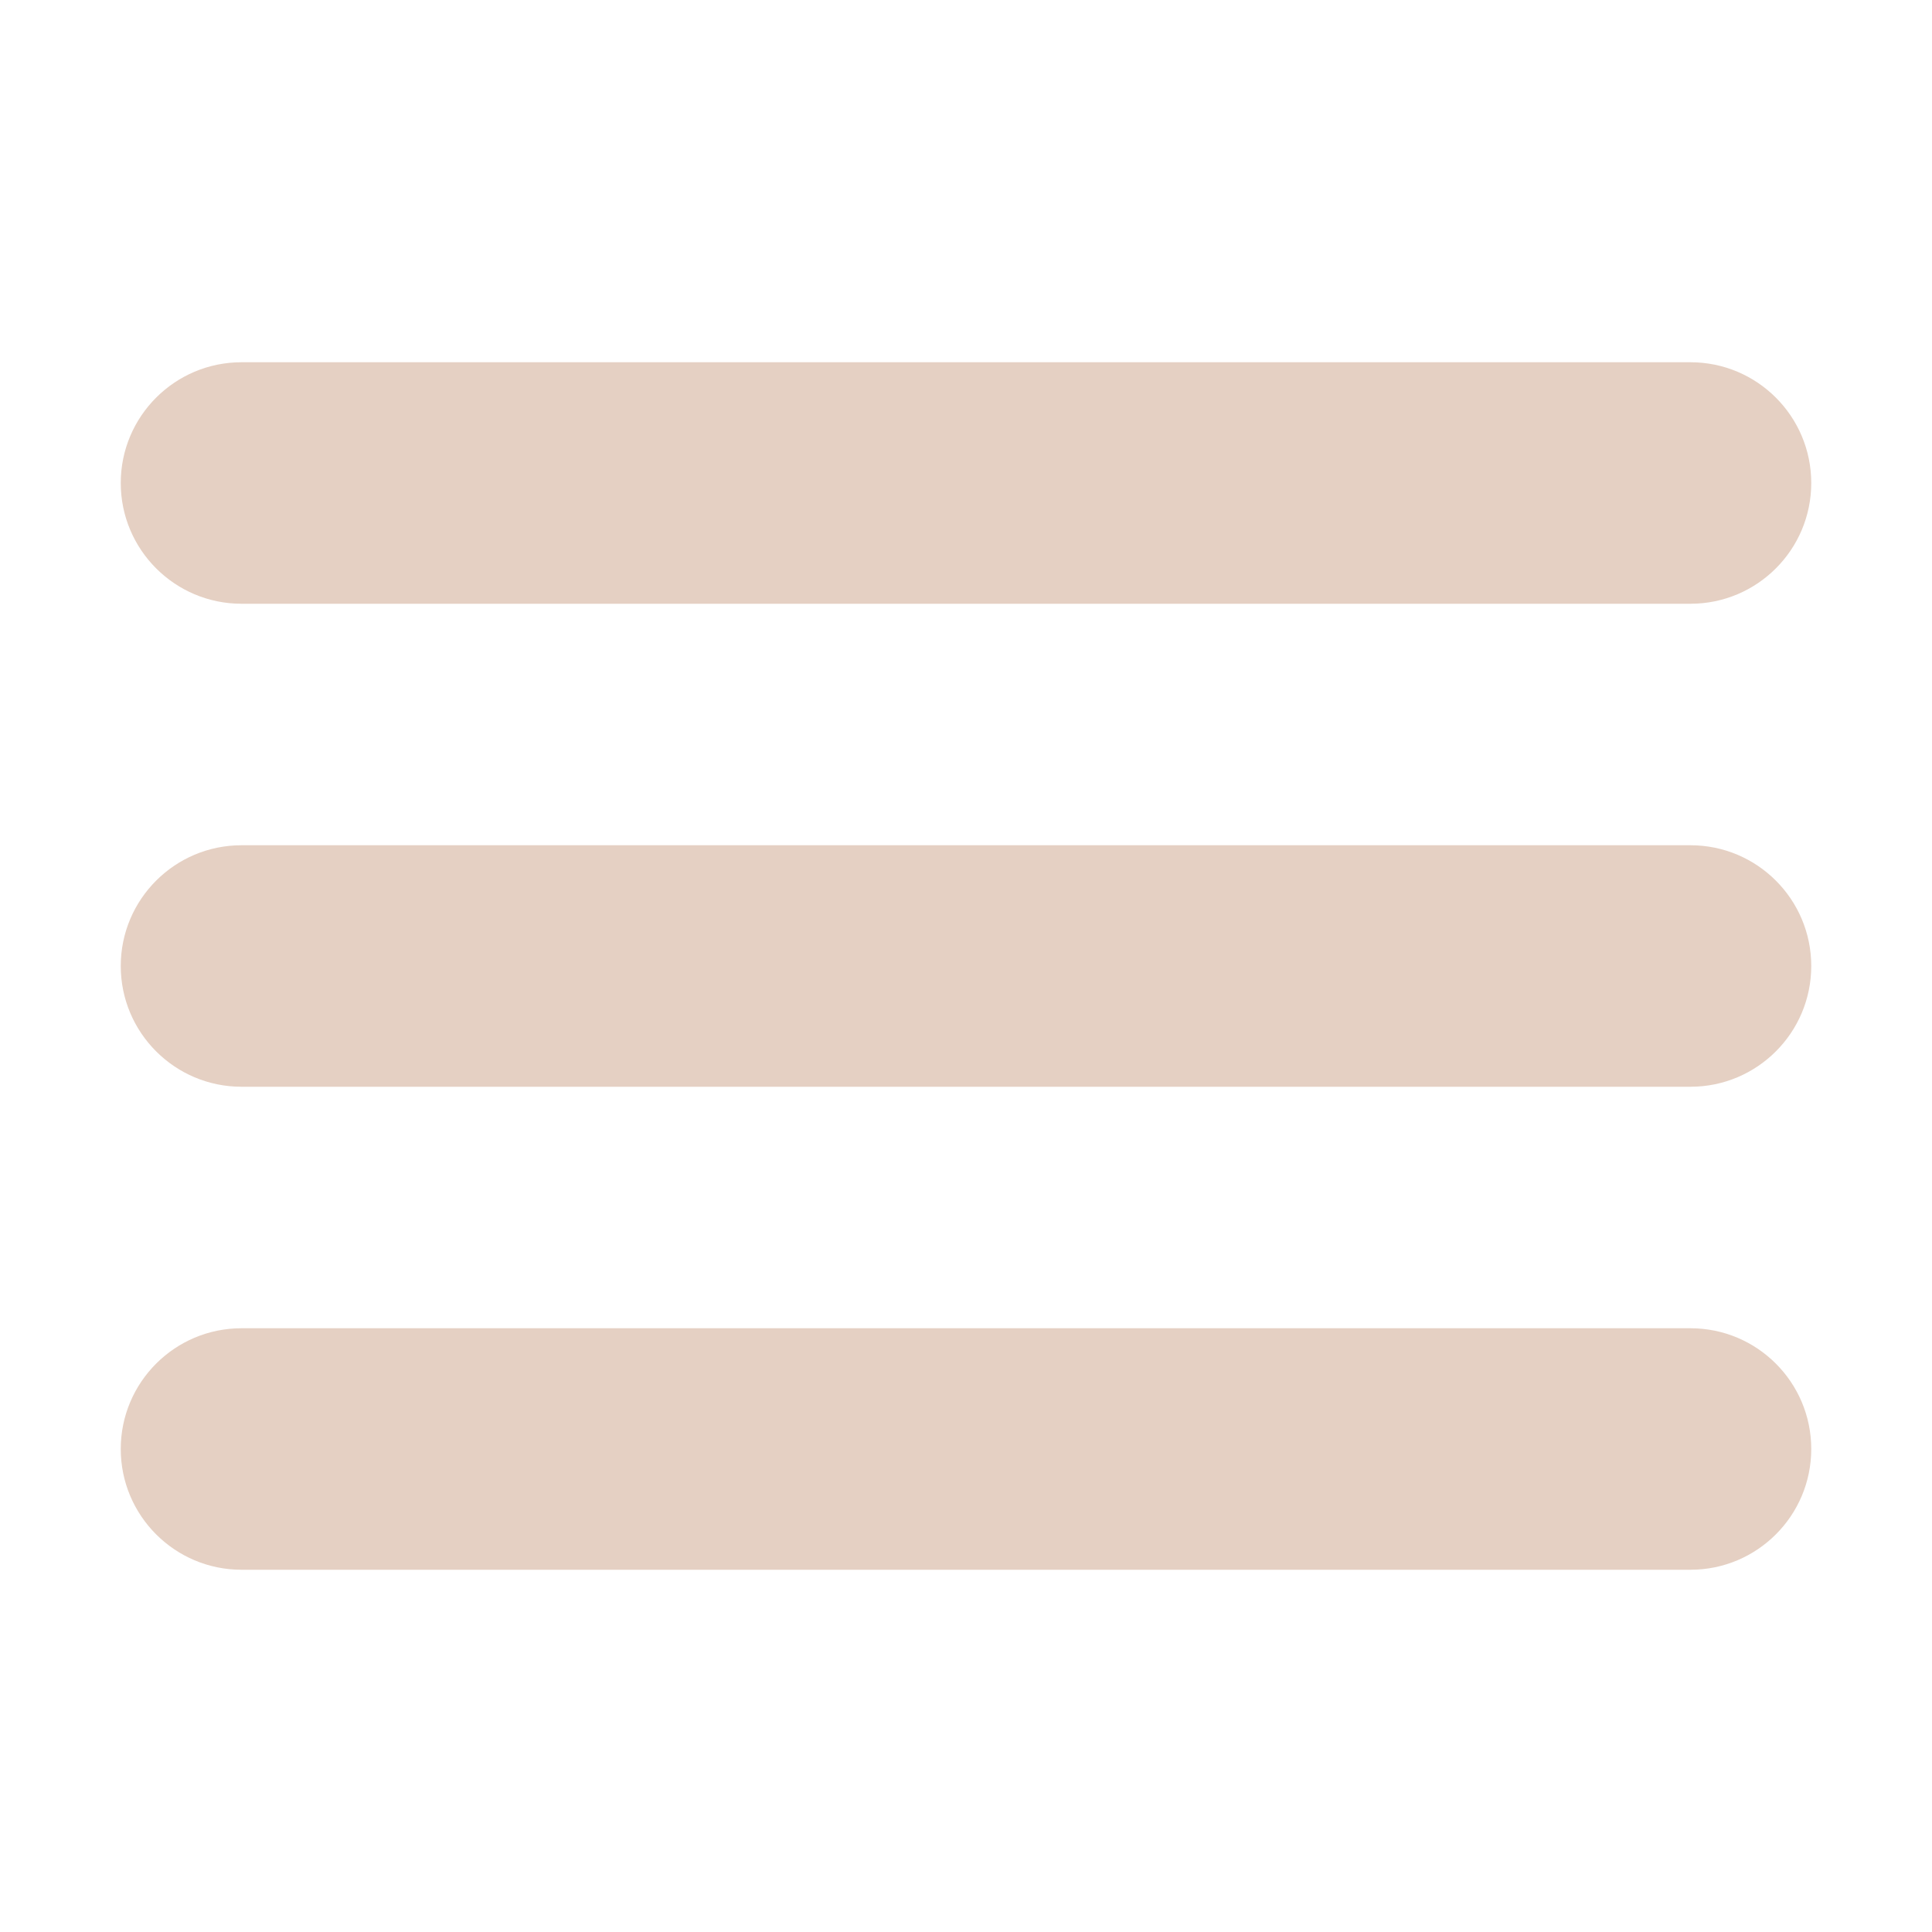
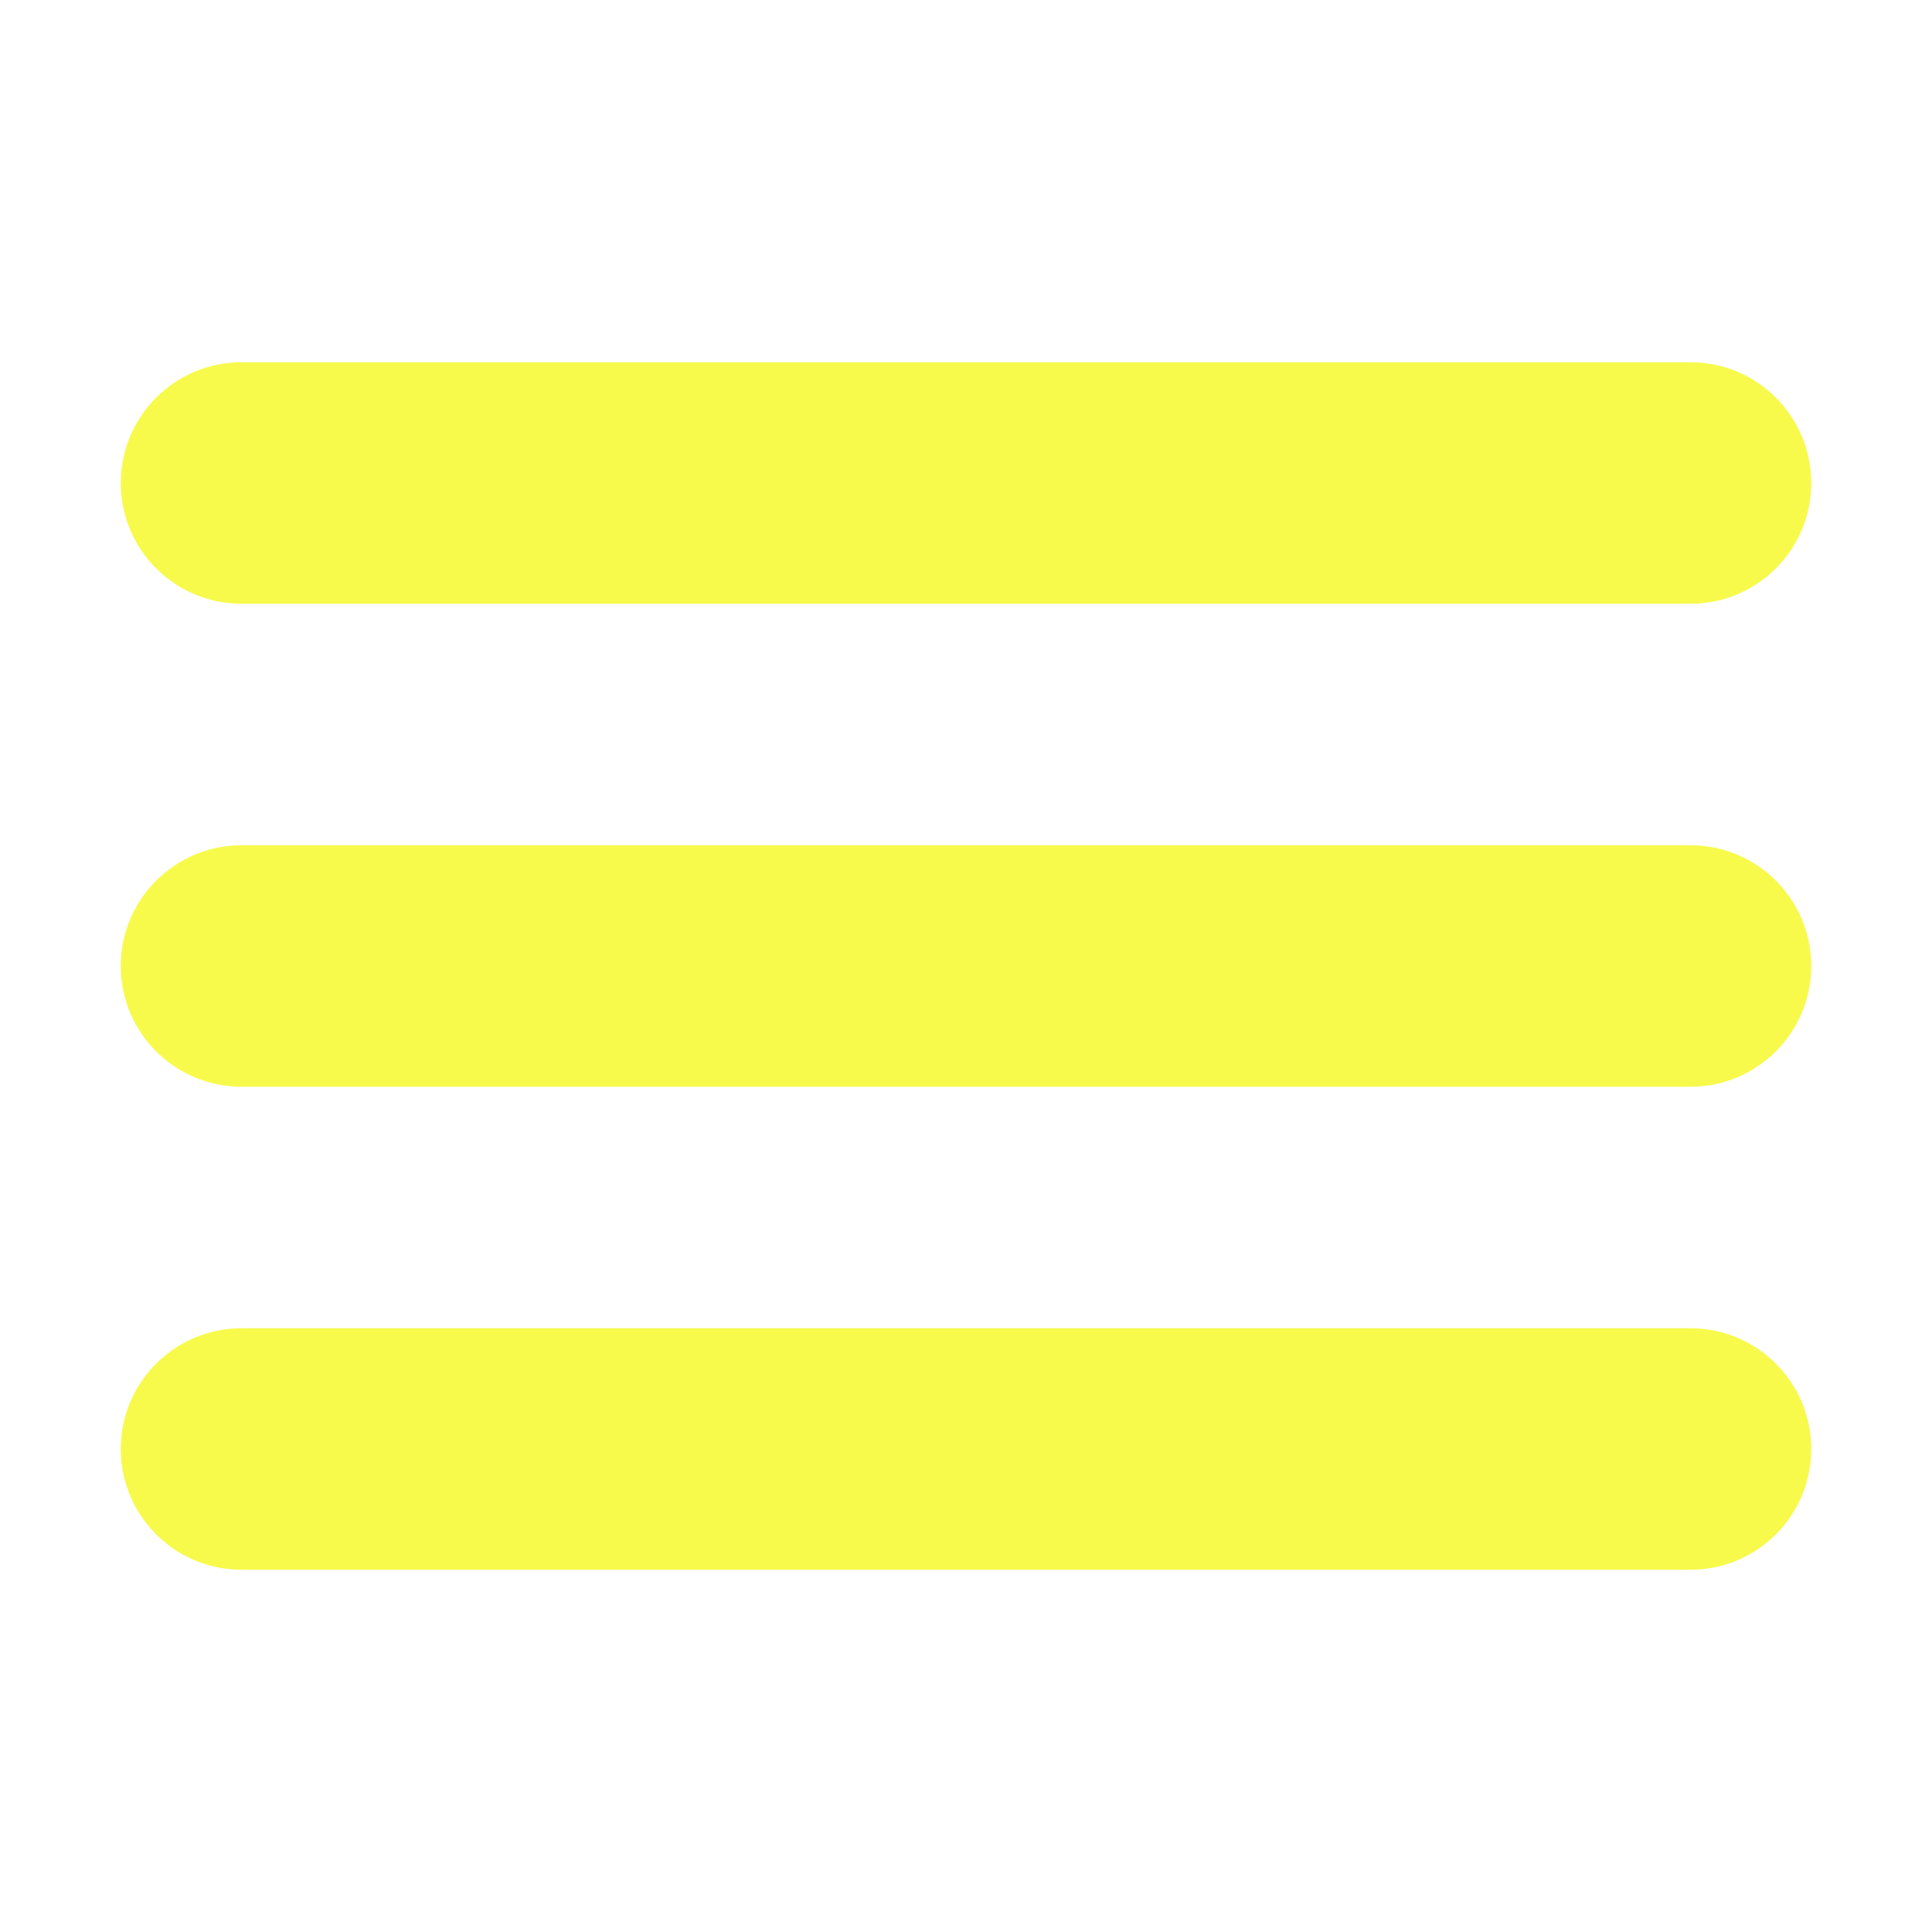
<svg xmlns="http://www.w3.org/2000/svg" width="32" height="32">
  <g>
    <rect fill="none" id="canvas_background" height="402" width="582" y="-1" x="-1" />
  </g>
  <g>
-     <path fill="#E5D0C3" id="svg_1" d="m4,10l24,0c1.104,0 2,-0.896 2,-2s-0.896,-2 -2,-2l-24,0c-1.104,0 -2,0.896 -2,2s0.896,2 2,2zm24,4l-24,0c-1.104,0 -2,0.896 -2,2s0.896,2 2,2l24,0c1.104,0 2,-0.896 2,-2s-0.896,-2 -2,-2zm0,8l-24,0c-1.104,0 -2,0.896 -2,2s0.896,2 2,2l24,0c1.104,0 2,-0.896 2,-2s-0.896,-2 -2,-2z" />
+     <path fill="#f6f933e0" id="svg_1" d="m4,10l24,0c1.104,0 2,-0.896 2,-2s-0.896,-2 -2,-2l-24,0c-1.104,0 -2,0.896 -2,2s0.896,2 2,2zm24,4l-24,0c-1.104,0 -2,0.896 -2,2s0.896,2 2,2l24,0c1.104,0 2,-0.896 2,-2s-0.896,-2 -2,-2zm0,8l-24,0c-1.104,0 -2,0.896 -2,2s0.896,2 2,2l24,0c1.104,0 2,-0.896 2,-2s-0.896,-2 -2,-2z" />
  </g>
</svg>
